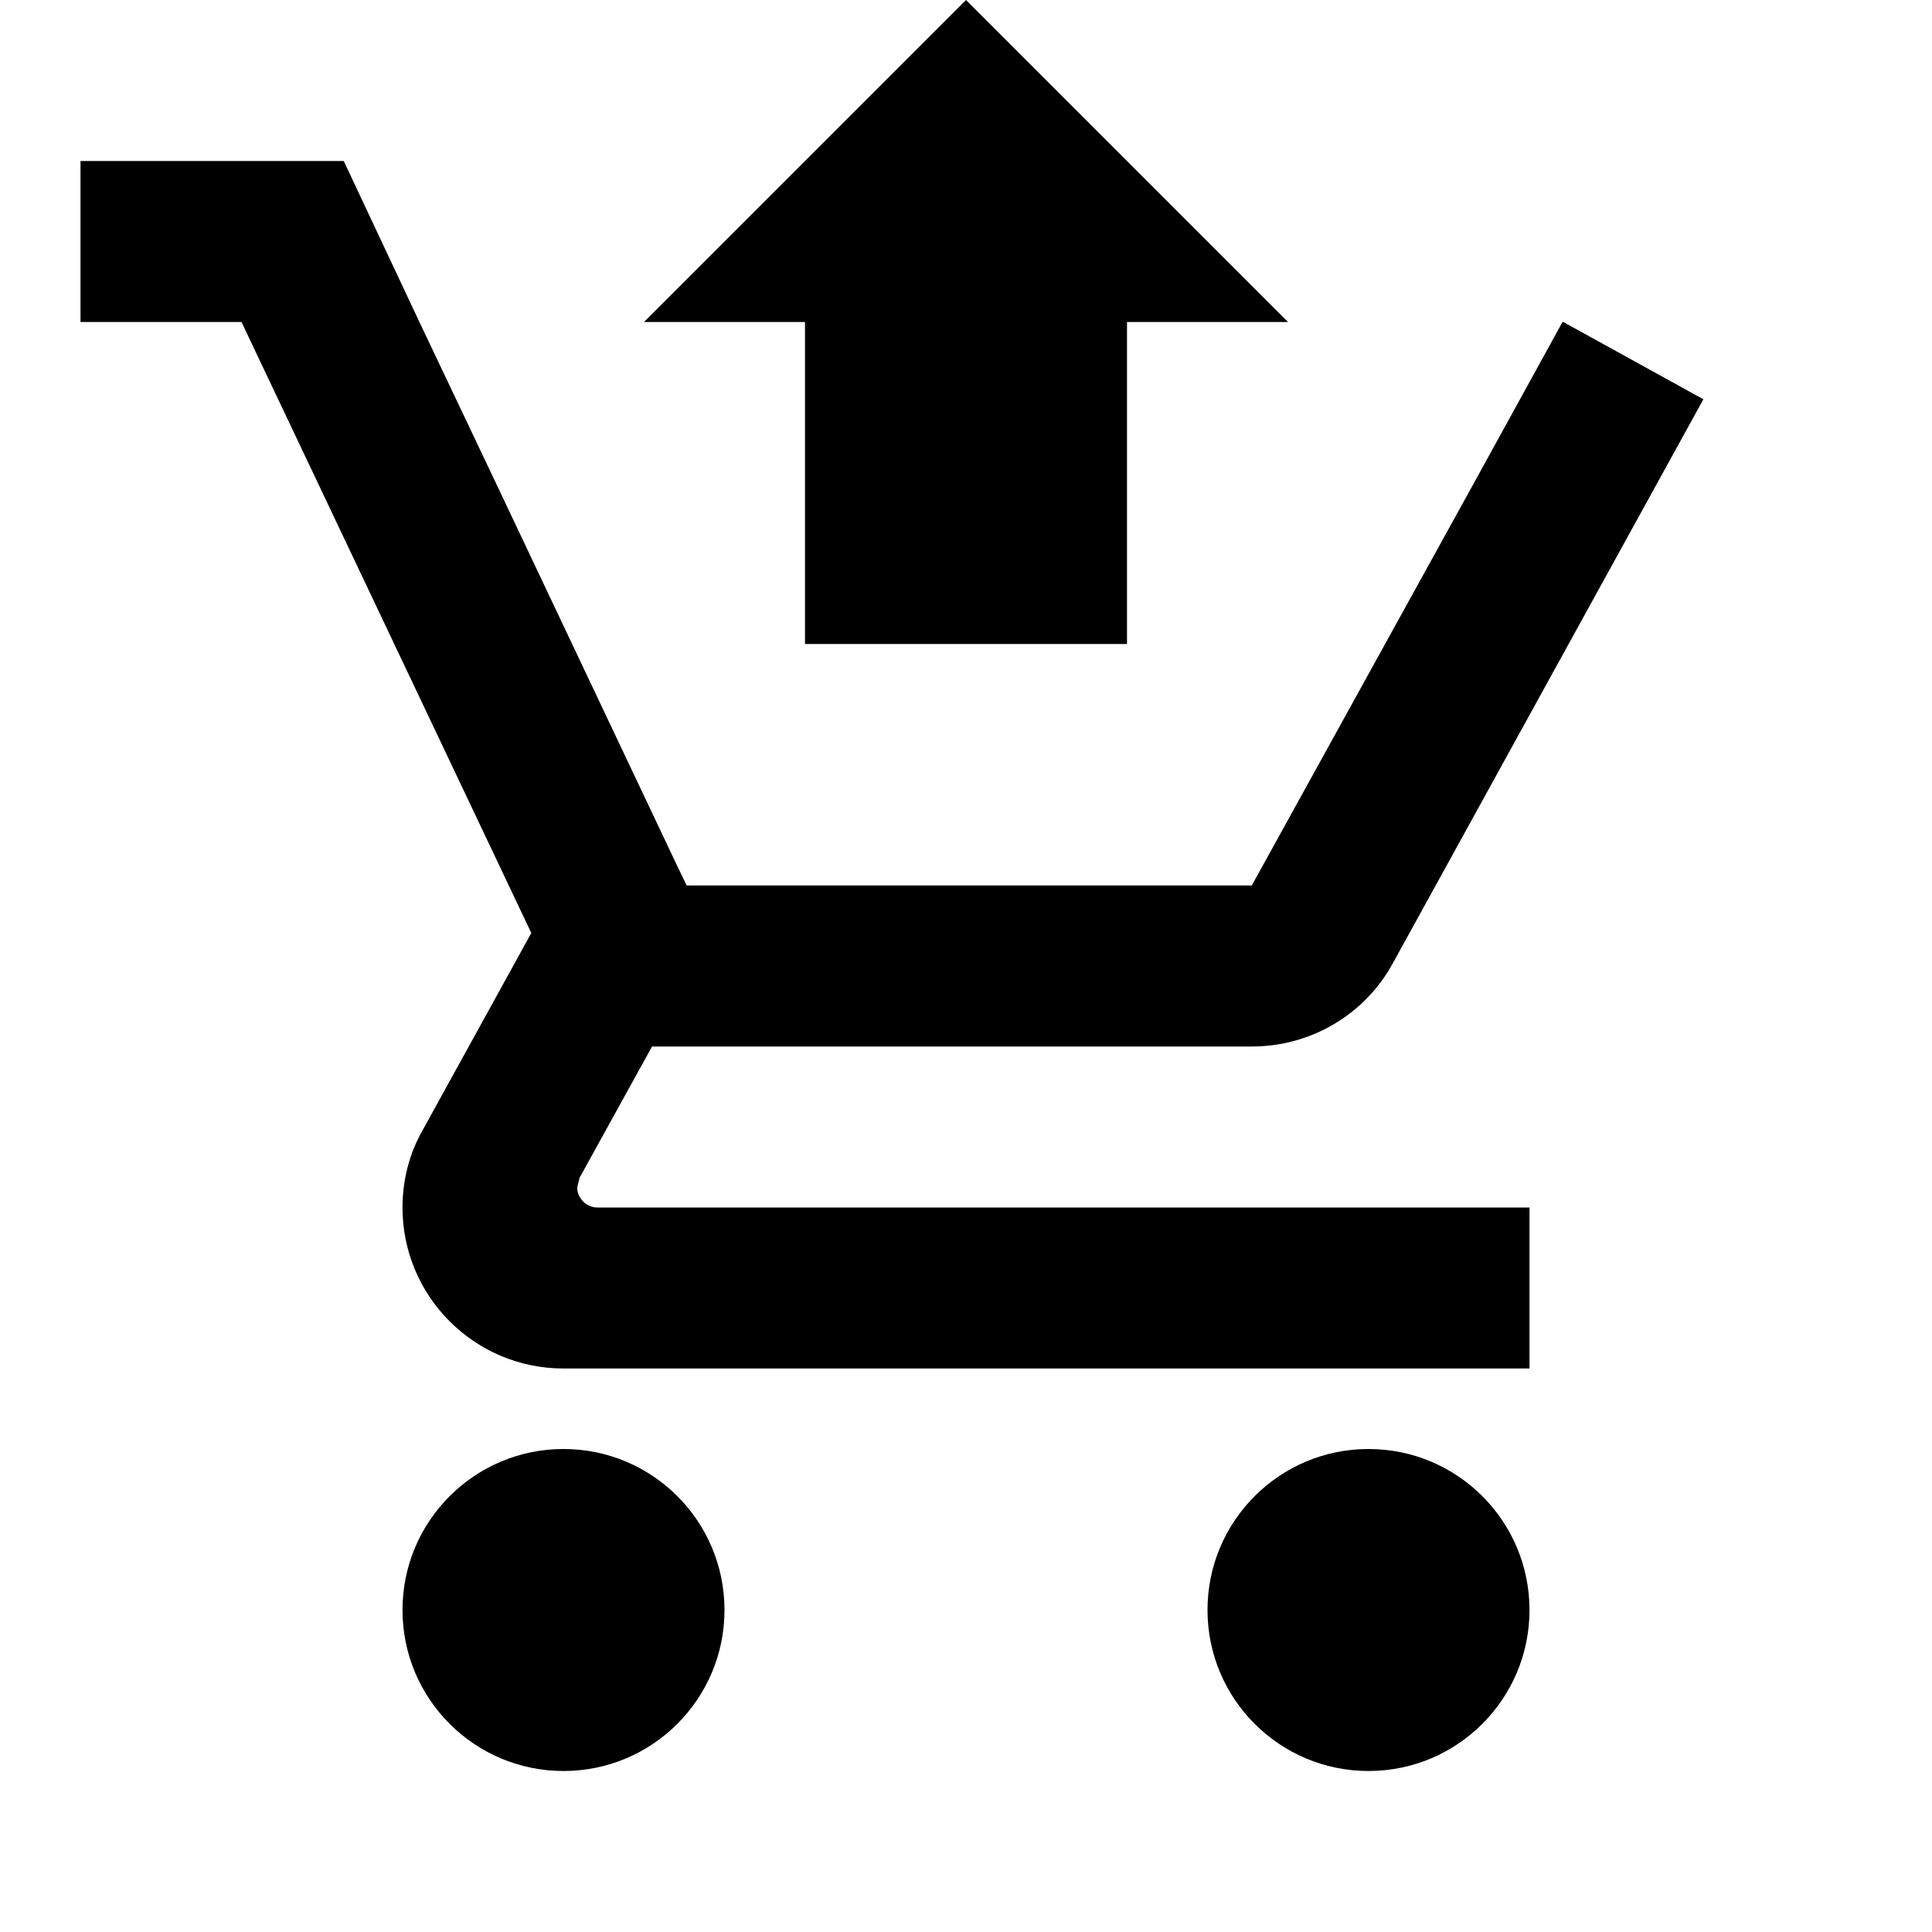
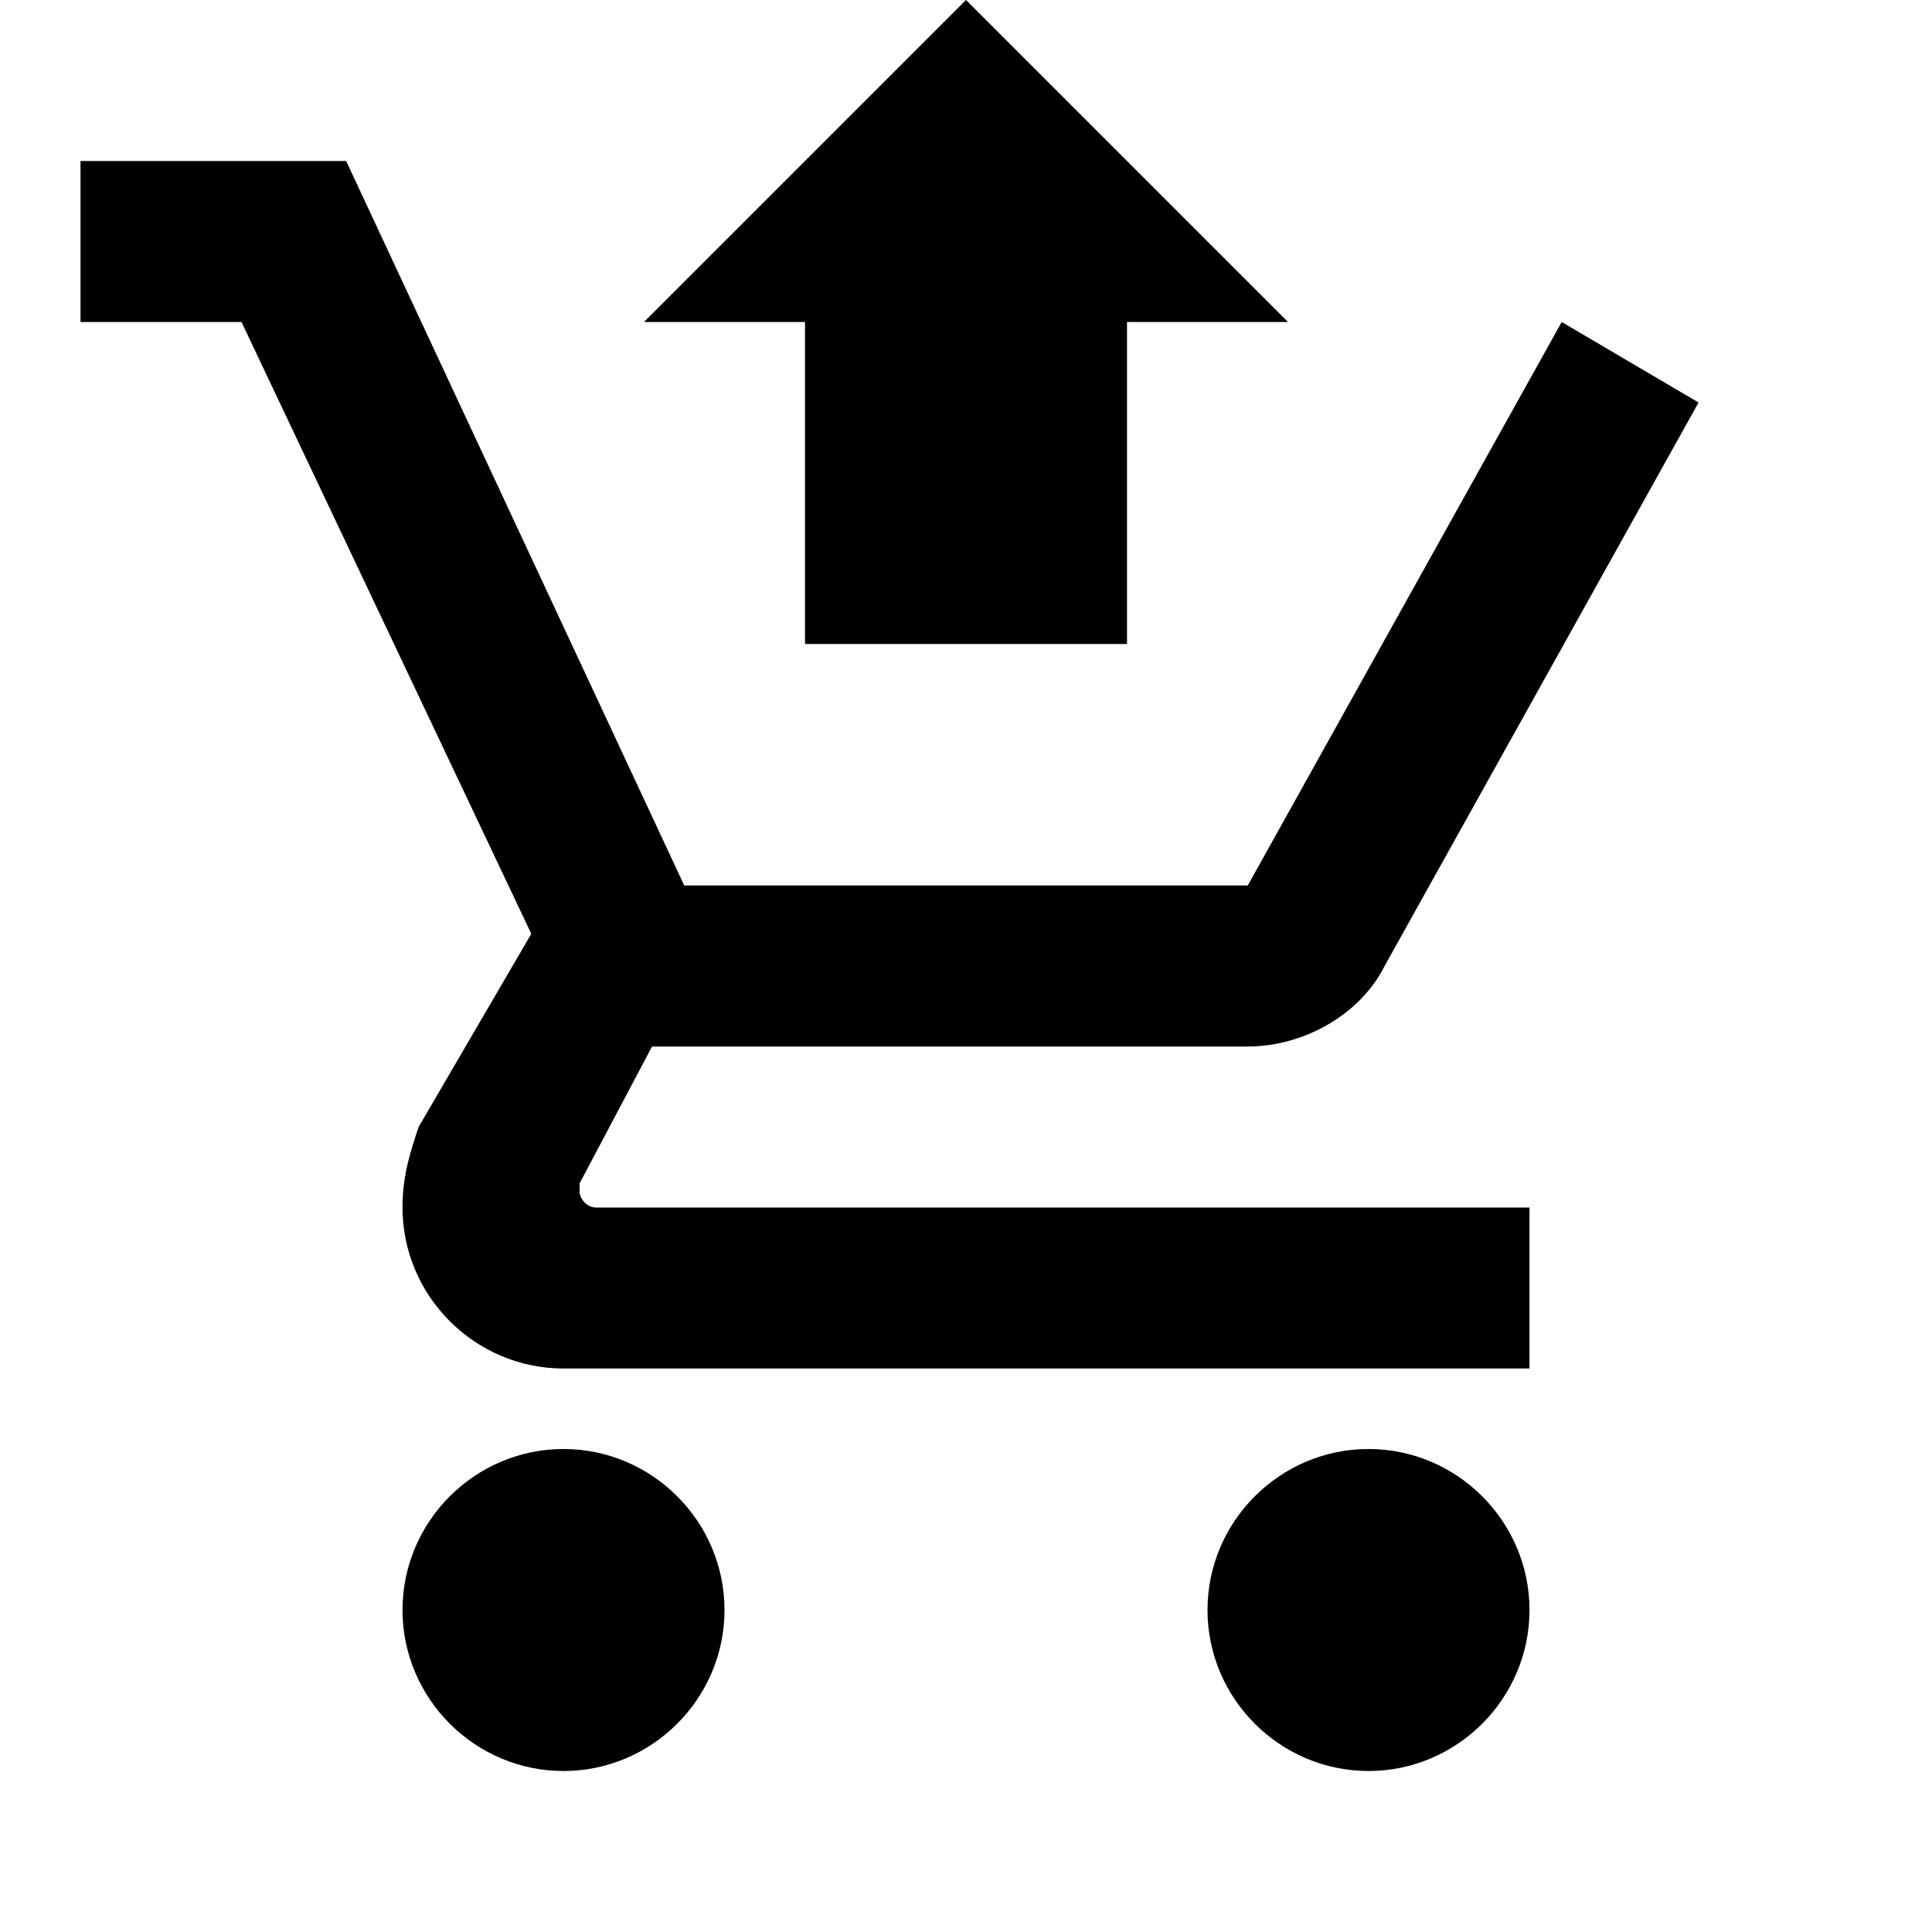
<svg xmlns="http://www.w3.org/2000/svg" viewBox="0 0 24 24">
-   <path d="M12,0L8,4H10V8H14V4H16M1,2V4H3L6.6,11.59L5.25,14.04C5.09,14.32 5,14.65 5,15A2,2 0 0,0 7,17H19V15H7.42C7.29,15 7.17,14.89 7.17,14.75L7.2,14.63L8.1,13H15.55C16.3,13 16.96,12.59 17.3,11.97L21.16,4.96L19.42,4H19.41L18.31,6L15.55,11H8.53L8.4,10.73L6.16,6L5.21,4L4.27,2M7,18A2,2 0 0,0 5,20A2,2 0 0,0 7,22A2,2 0 0,0 9,20A2,2 0 0,0 7,18M17,18A2,2 0 0,0 15,20A2,2 0 0,0 17,22A2,2 0 0,0 19,20A2,2 0 0,0 17,18Z" />
+   <path d="M12 0L8 4H10V8H14V4H16M1 2V4H3L6.6 11.6L5.2 14C5.1 14.3 5 14.6 5 15C5 16.1 5.9 17 7 17H19V15H7.4C7.3 15 7.2 14.9 7.2 14.8V14.7L8.1 13H15.5C16.2 13 16.9 12.6 17.2 12L21.1 5L19.4 4L15.5 11H8.5L4.3 2M7 18C5.9 18 5 18.9 5 20S5.9 22 7 22 9 21.1 9 20 8.1 18 7 18M17 18C15.9 18 15 18.9 15 20S15.9 22 17 22 19 21.1 19 20 18.1 18 17 18Z" />
</svg>
